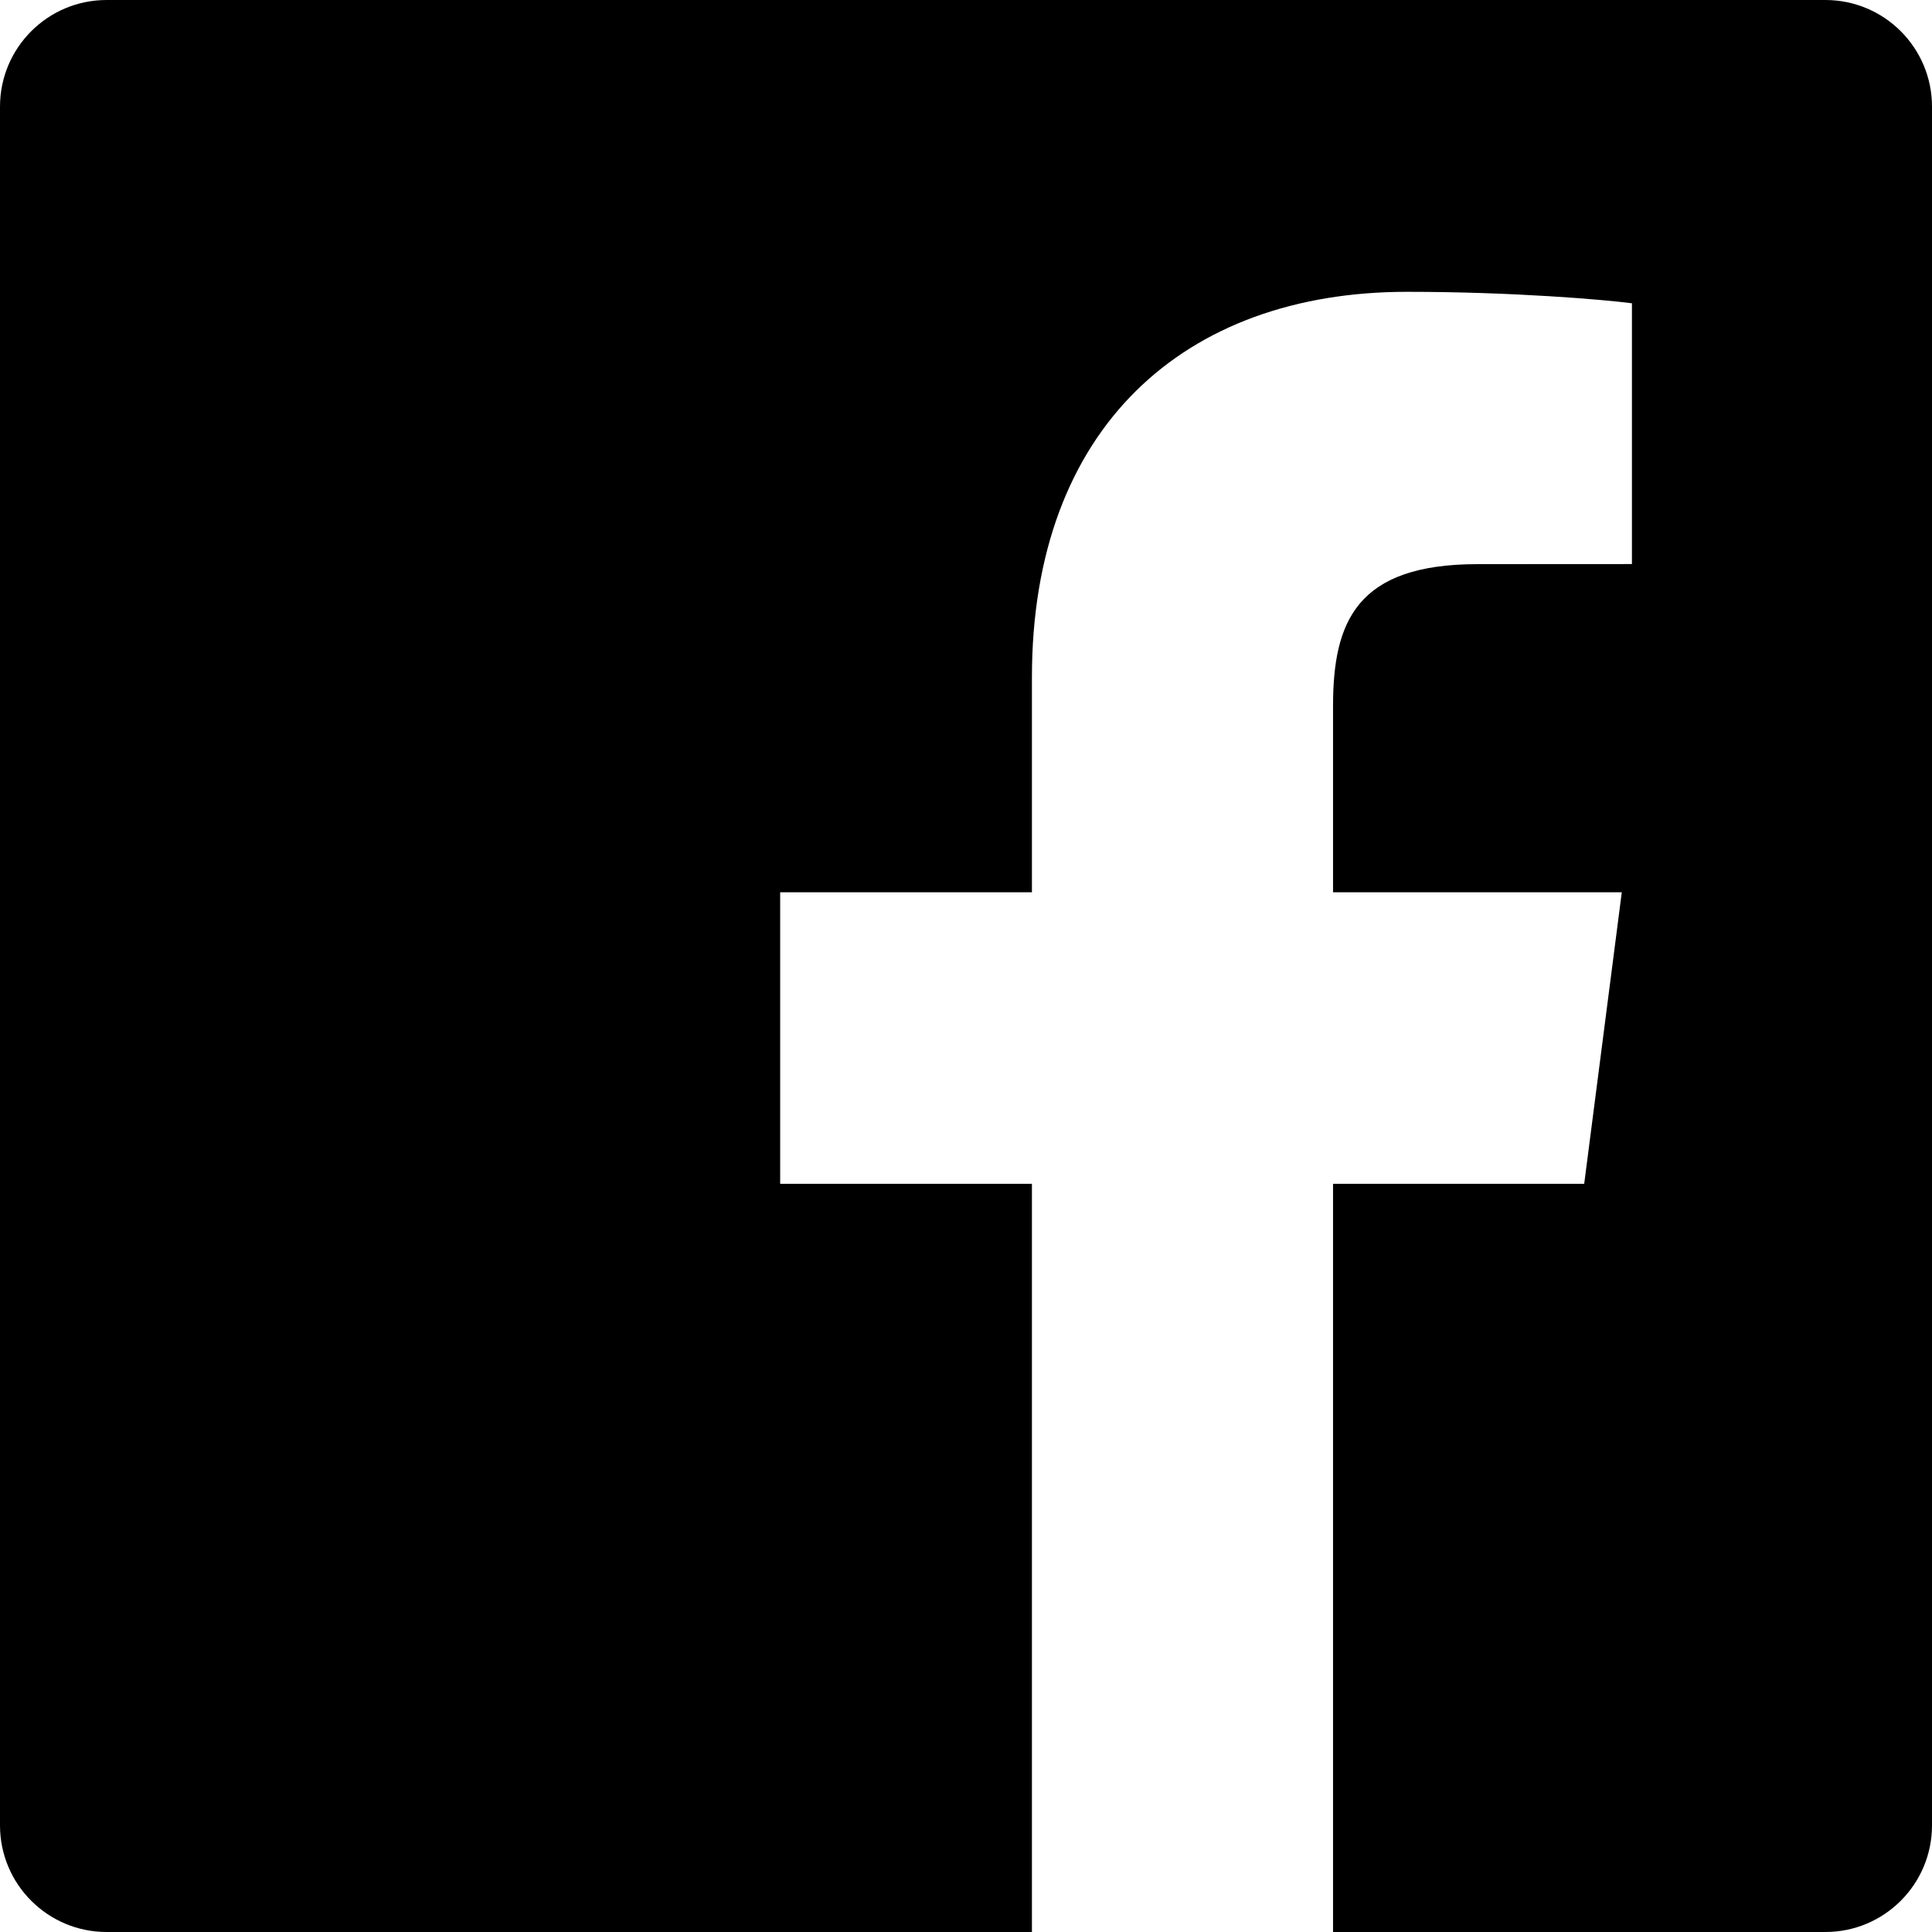
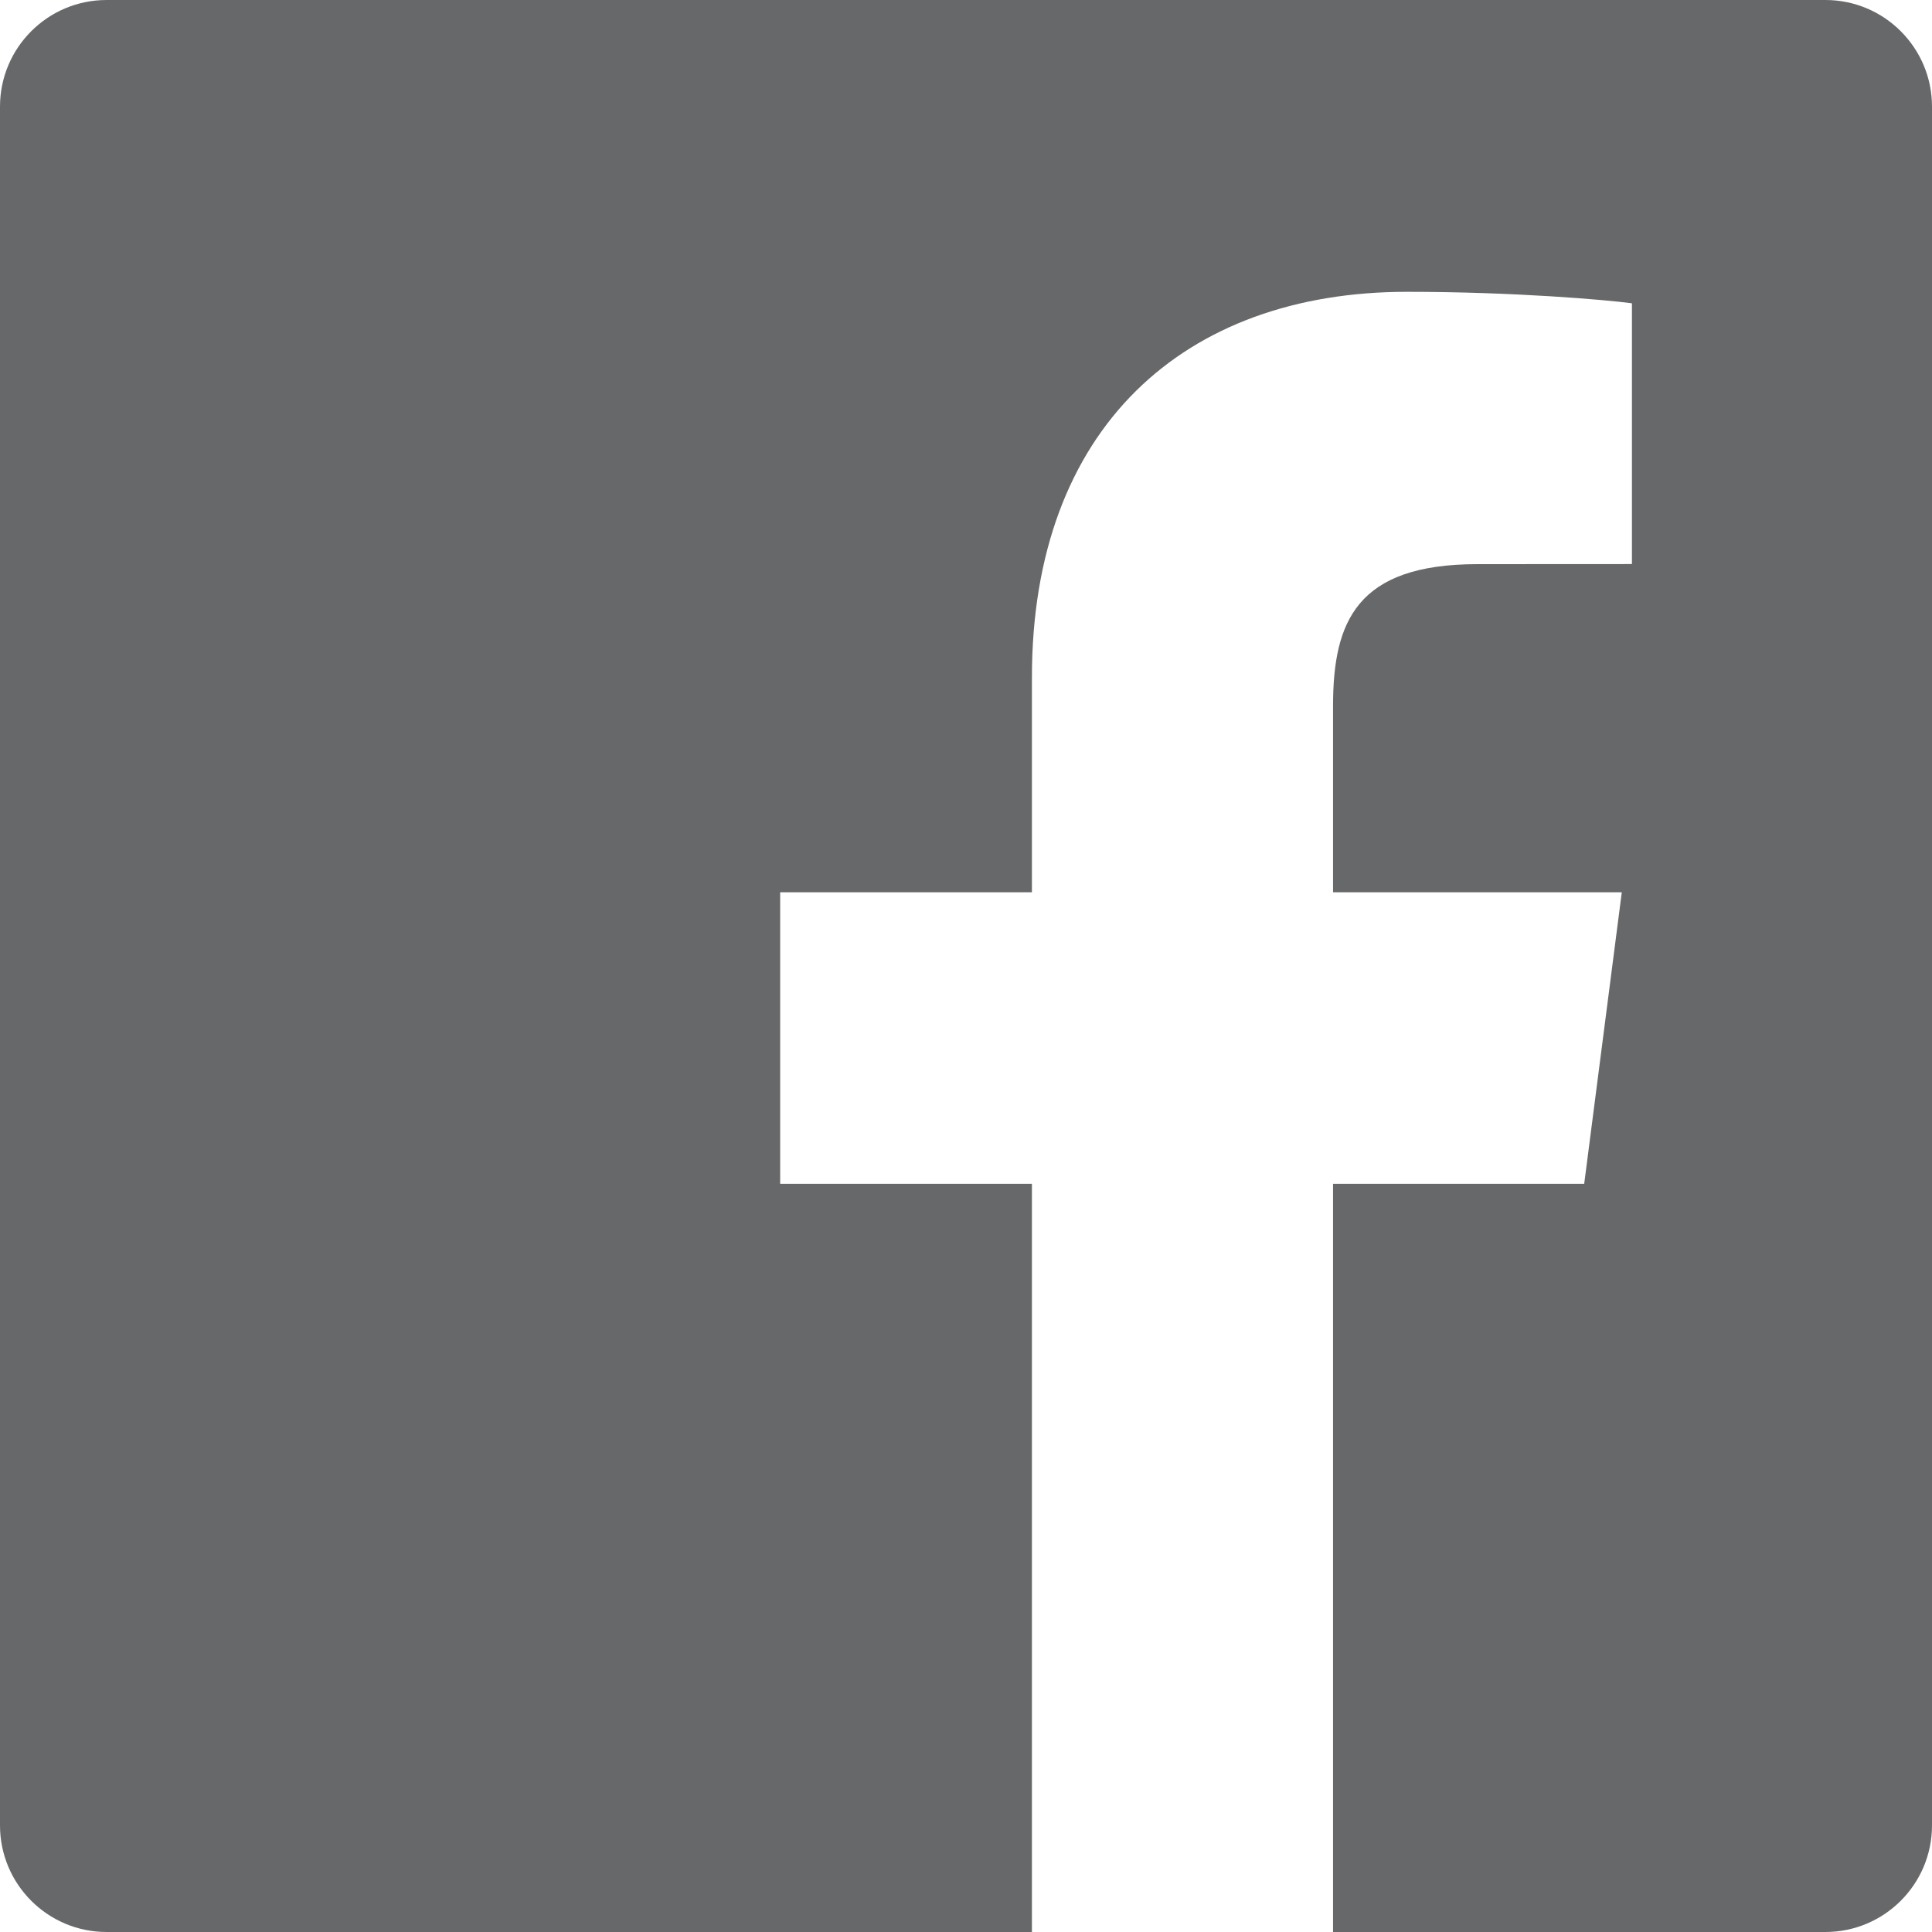
- <svg xmlns="http://www.w3.org/2000/svg" width="48px" height="48px" viewBox="0 0 48 48" version="1.1">
+ <svg xmlns="http://www.w3.org/2000/svg" width="24" height="24" viewBox="0 0 48 48" version="1.1">
  <defs />
  <g stroke="none" stroke-width="1" fill="none" fill-rule="evenodd">
-     <g transform="translate(-325, -295)" fill="#000000">
+     <g transform="translate(-325, -295)" fill="#676869">
      <path d="M350.638,343 L327.649,343 C326.186,343 325,341.814 325,340.351 L325,297.649 C325,296.186 326.186,295 327.649,295 L370.351,295 C371.814,295 373,296.186 373,297.649 L373,340.351 C373,341.814 371.814,343 370.351,343 L358.119,343 L358.119,324.412 L364.359,324.412 L365.293,317.168 L358.119,317.168 L358.119,312.543 C358.119,310.445 358.702,309.016 361.709,309.016 L365.545,309.014 L365.545,302.535 C364.882,302.447 362.605,302.25 359.956,302.25 C354.425,302.25 350.638,305.626 350.638,311.825 L350.638,317.168 L344.383,317.168 L344.383,324.412 L350.638,324.412 L350.638,343 L350.638,343 Z" />
    </g>
    <g transform="translate(-1417, -472)" />
  </g>
</svg>
